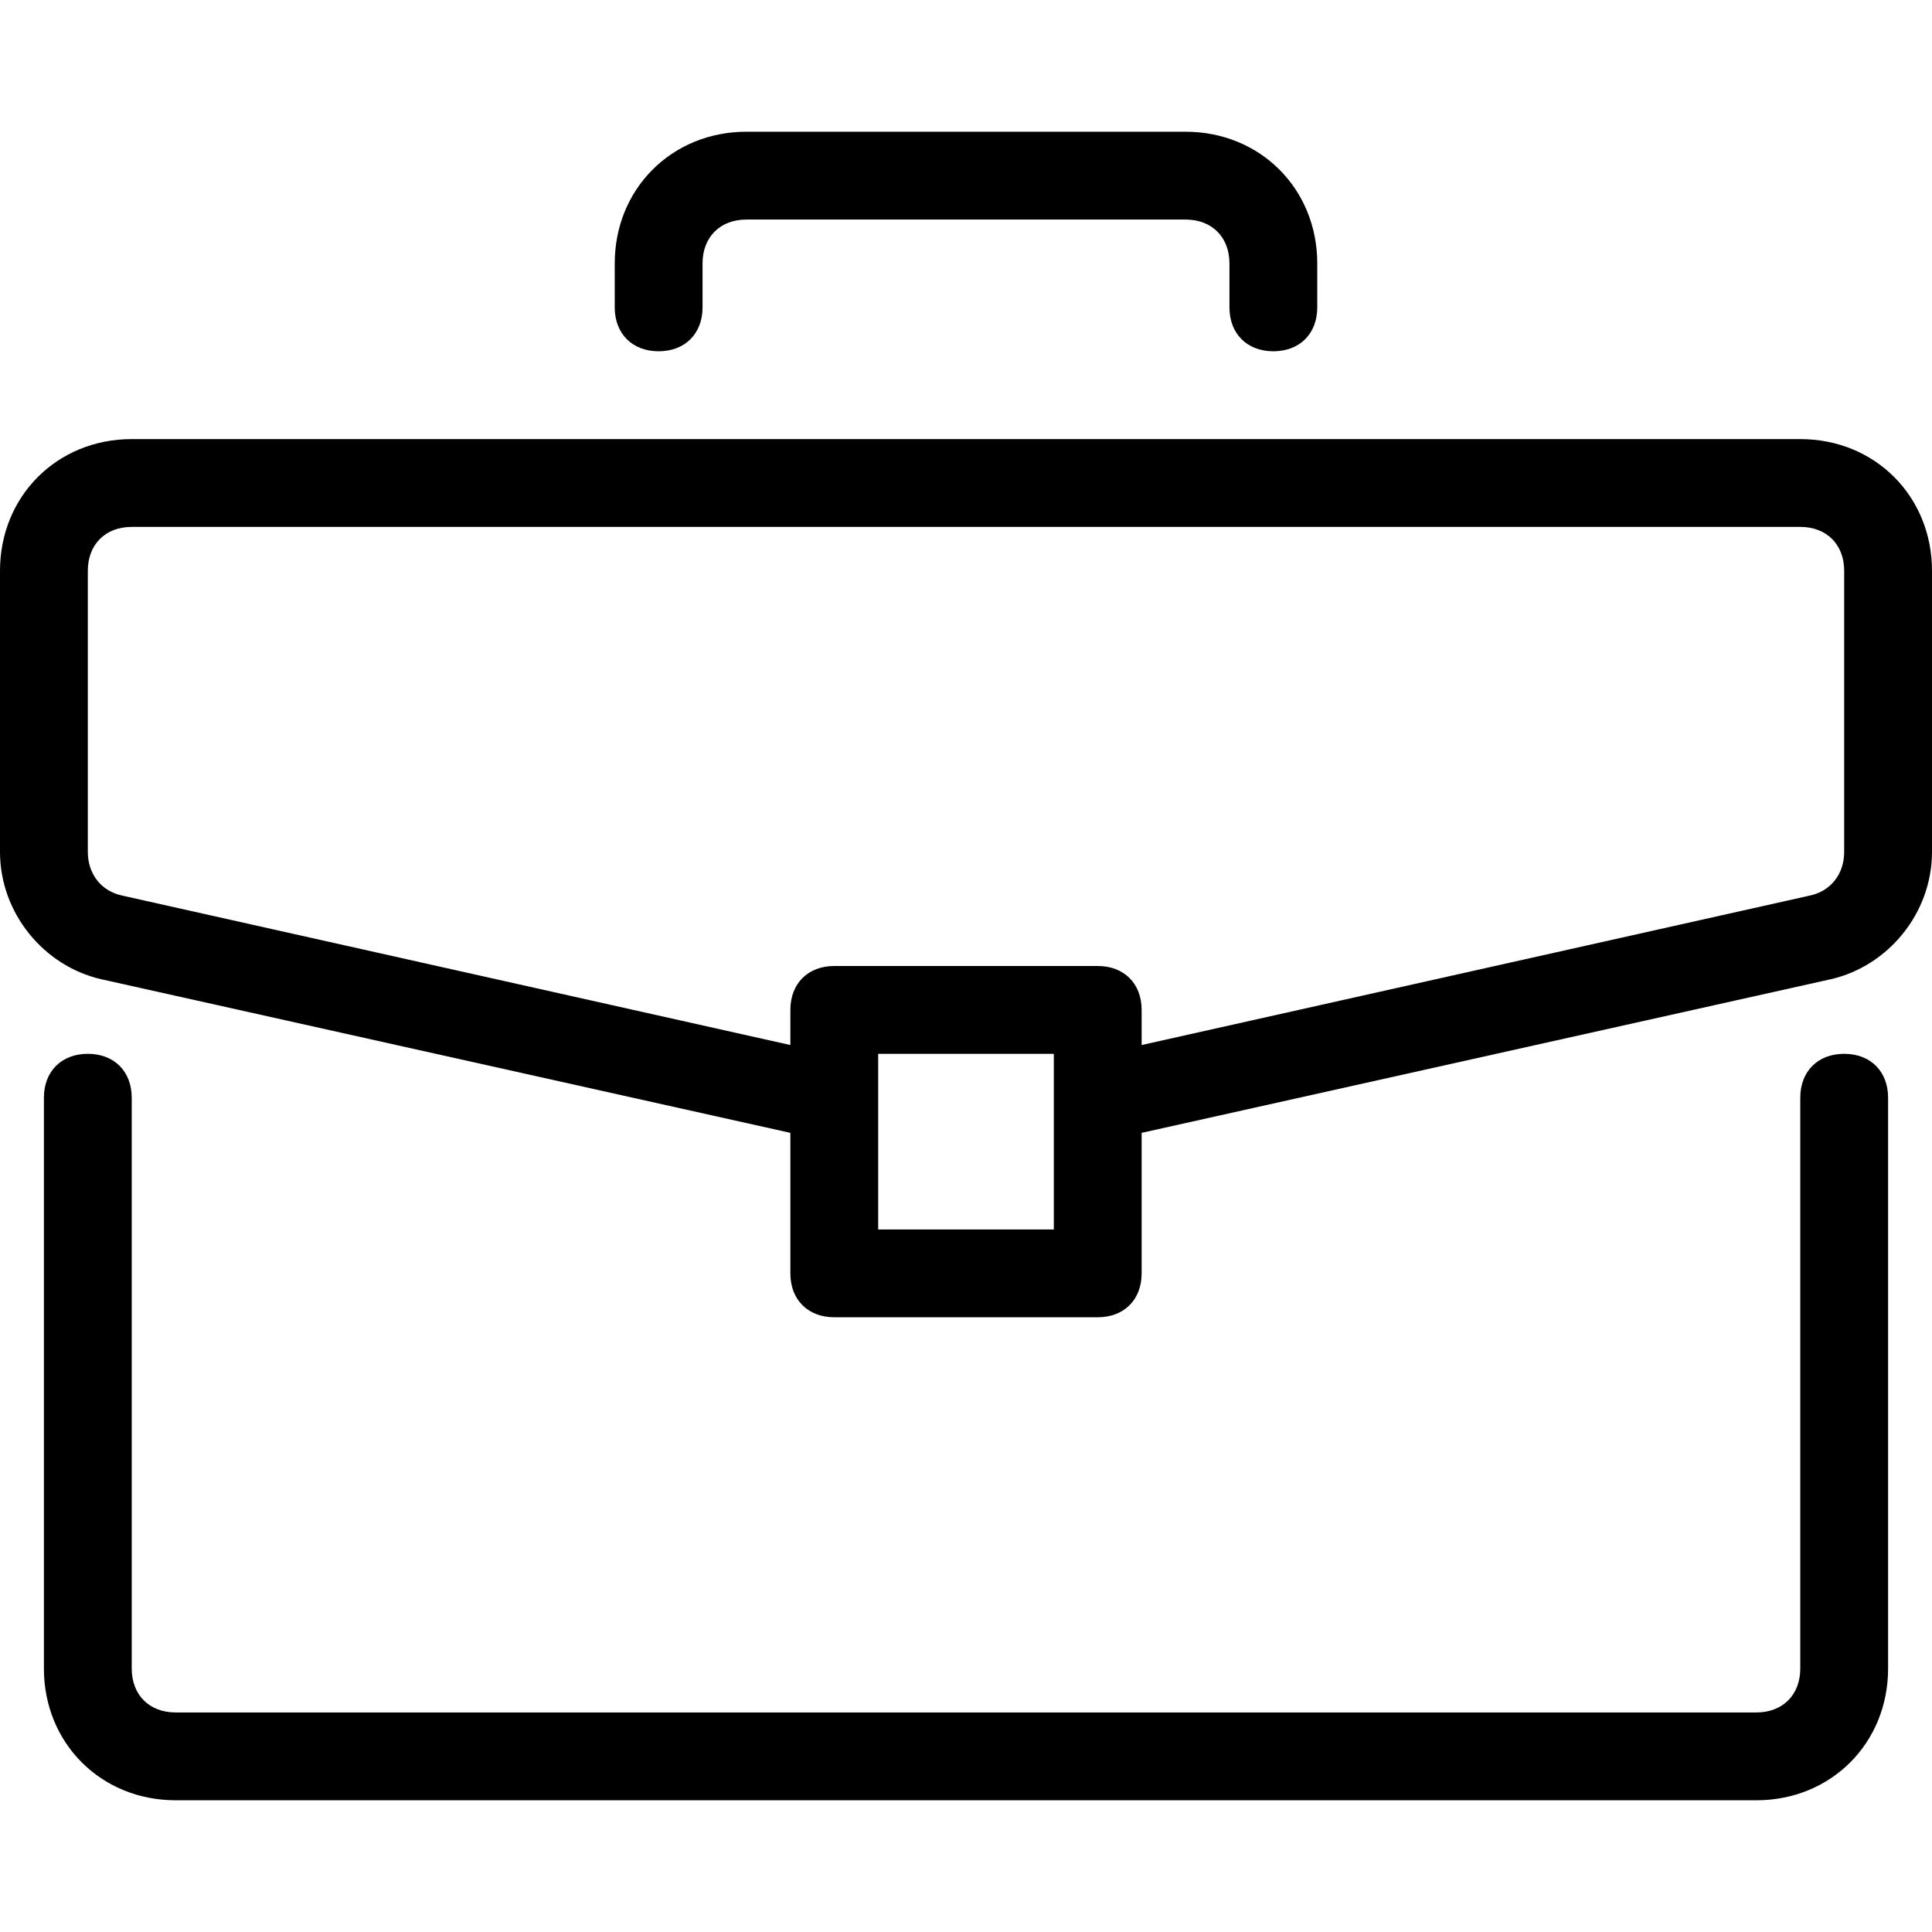
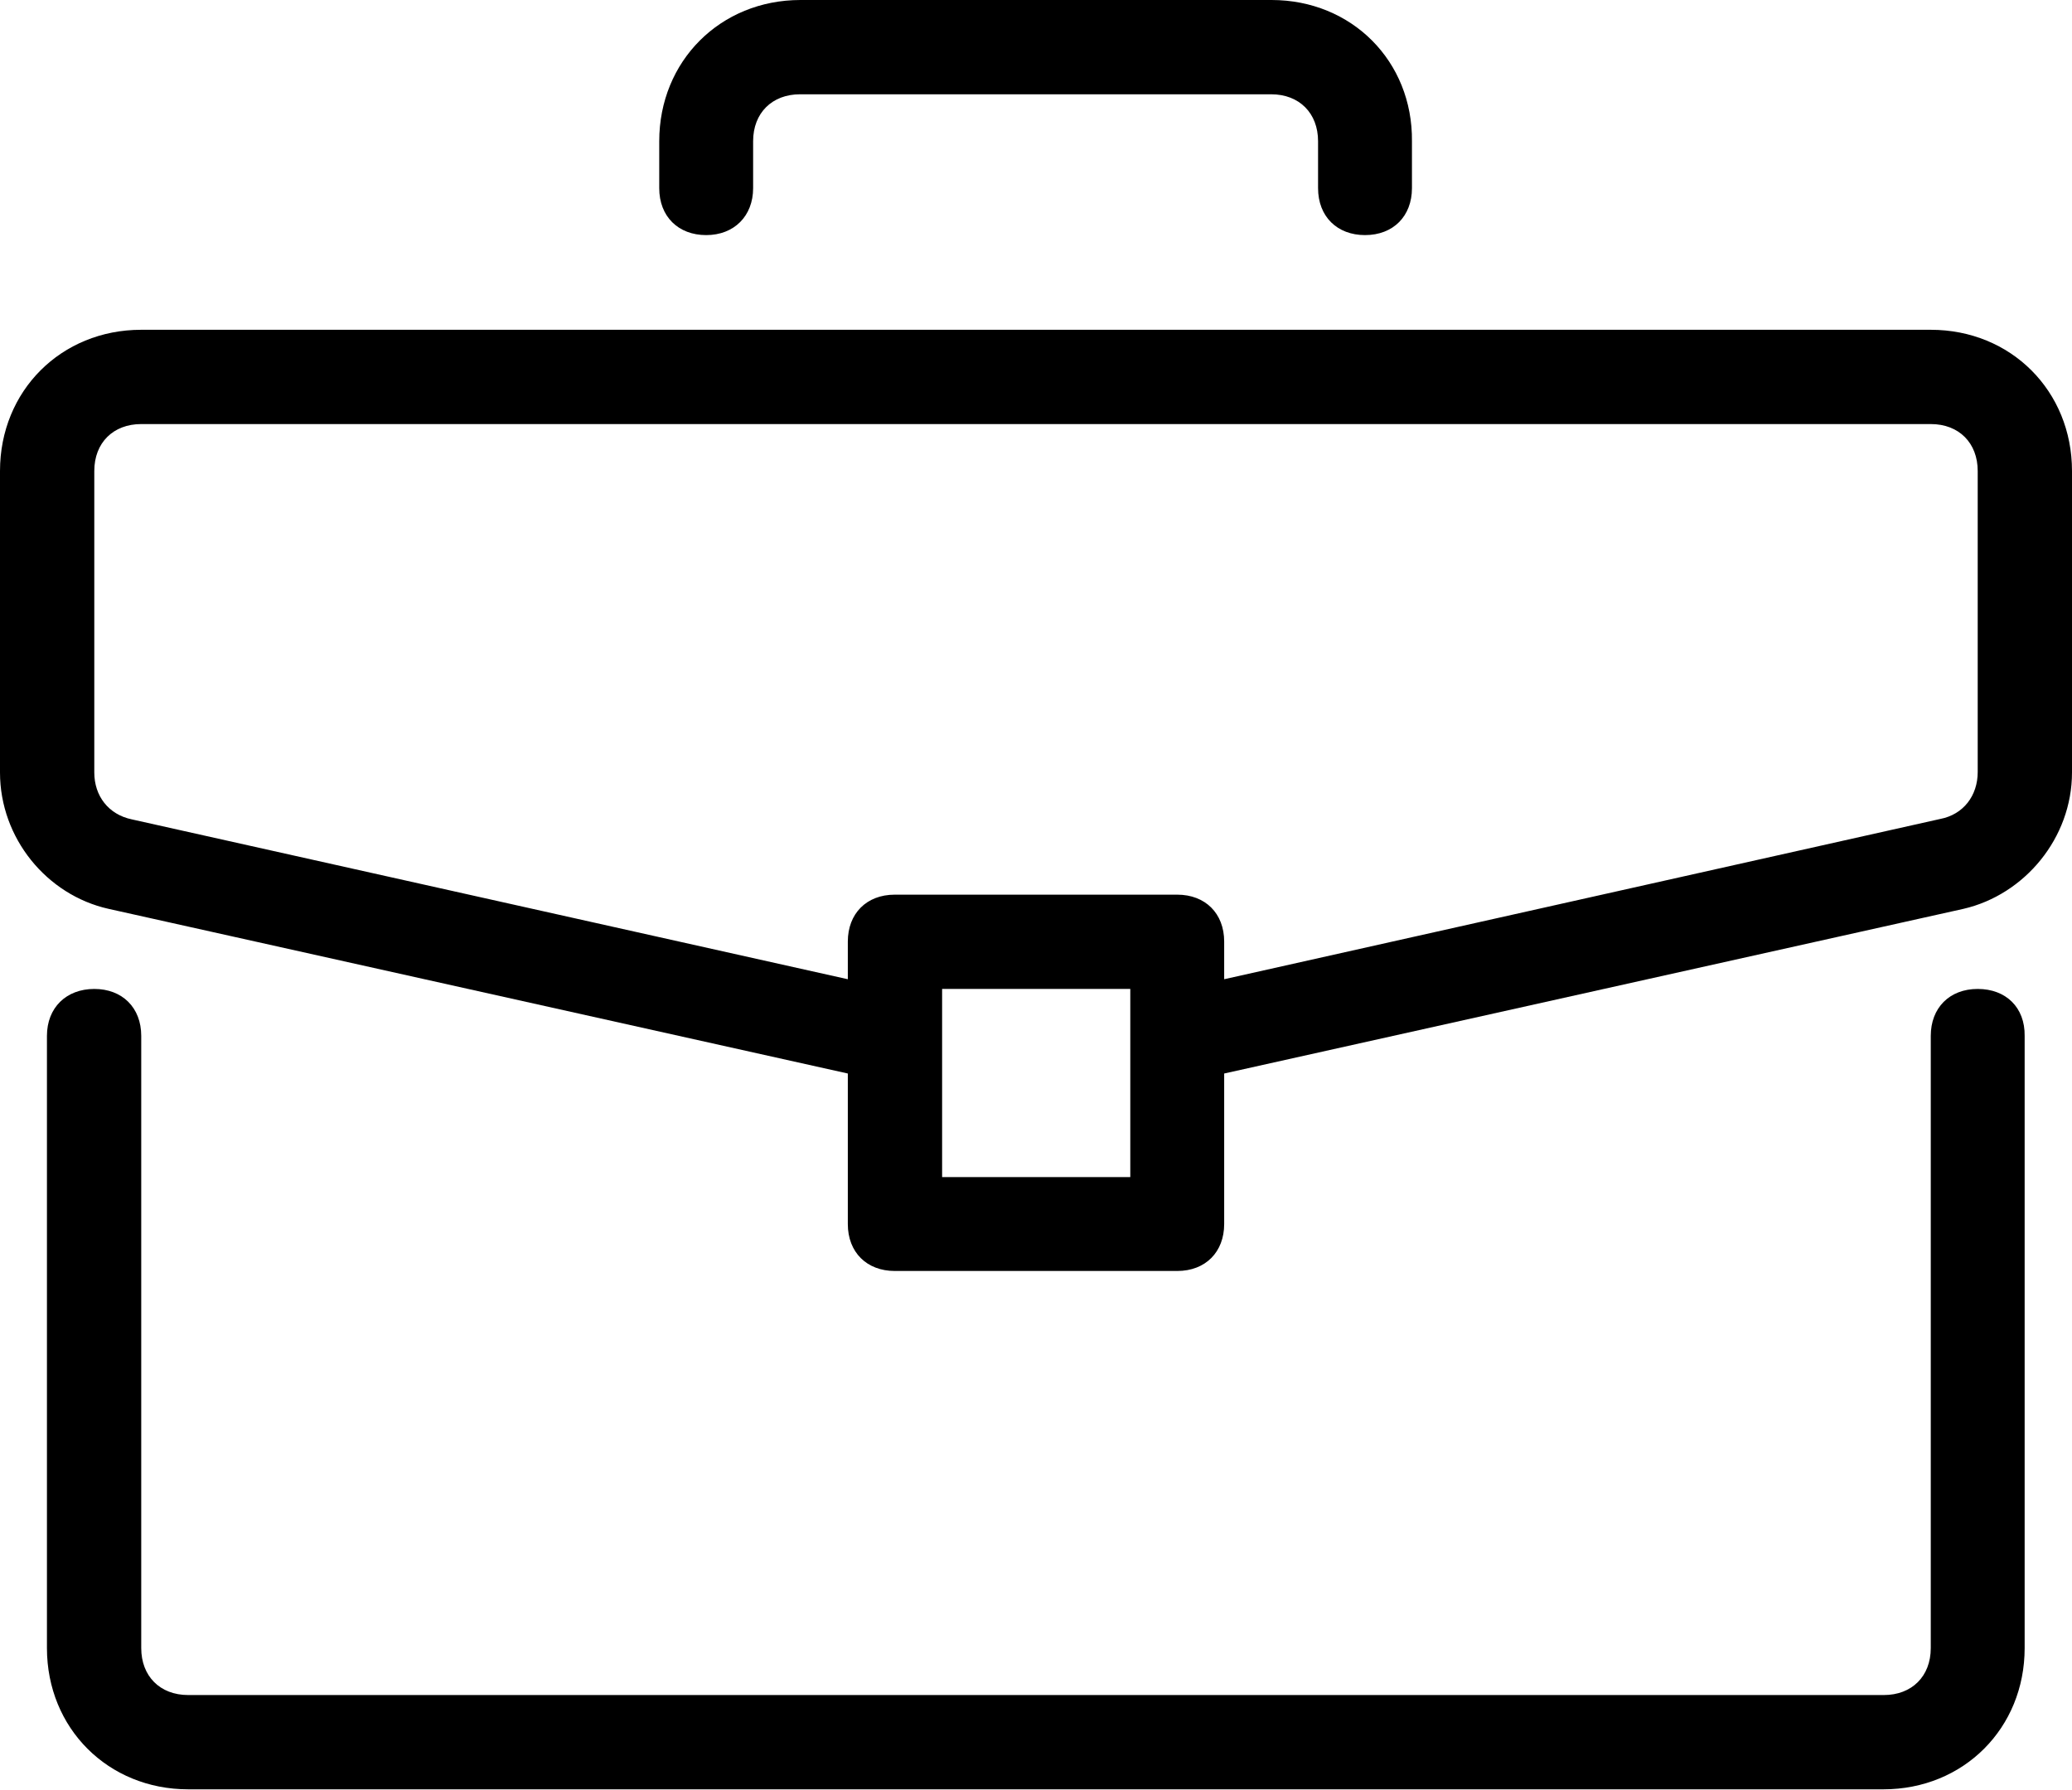
- <svg xmlns="http://www.w3.org/2000/svg" version="1.1" id="Capa_1" x="0px" y="0px" viewBox="0 0 512 512" style="enable-background:new 0 0 512 512;" xml:space="preserve">
+ <svg xmlns="http://www.w3.org/2000/svg" version="1.1" id="Capa_1" x="0px" y="0px" viewBox="0 0 512 442.2" style="enable-background:new 0 0 512 442.2;" xml:space="preserve">
  <g>
    <g>
-       <path d="M488.727,279.273c-6.982,0-11.636,4.655-11.636,11.636v151.273c0,6.982-4.655,11.636-11.636,11.636H46.545    c-6.982,0-11.636-4.655-11.636-11.636V290.909c0-6.982-4.655-11.636-11.636-11.636s-11.636,4.655-11.636,11.636v151.273    c0,19.782,15.127,34.909,34.909,34.909h418.909c19.782,0,34.909-15.127,34.909-34.909V290.909    C500.364,283.927,495.709,279.273,488.727,279.273z" />
+       <path d="M488.7,244.4c-7,0-11.6,4.7-11.6,11.6v151.3c0,7-4.7,11.6-11.6,11.6H46.5c-7,0-11.6-4.7-11.6-11.6V256    c0-7-4.7-11.6-11.6-11.6S11.6,249,11.6,256v151.3c0,19.8,15.1,34.9,34.9,34.9h418.9c19.8,0,34.9-15.1,34.9-34.9V256    C500.4,249,495.7,244.4,488.7,244.4z" />
    </g>
  </g>
  <g>
    <g>
-       <path d="M477.091,116.364H34.909C15.127,116.364,0,131.491,0,151.273v74.473C0,242.036,11.636,256,26.764,259.491l182.691,40.727    v37.236c0,6.982,4.655,11.636,11.636,11.636h69.818c6.982,0,11.636-4.655,11.636-11.636v-37.236l182.691-40.727    C500.364,256,512,242.036,512,225.745v-74.473C512,131.491,496.873,116.364,477.091,116.364z M279.273,325.818h-46.545v-46.545    h46.545V325.818z M488.727,225.745c0,5.818-3.491,10.473-9.309,11.636l-176.873,39.564v-9.309c0-6.982-4.655-11.636-11.636-11.636    h-69.818c-6.982,0-11.636,4.655-11.636,11.636v9.309L32.582,237.382c-5.818-1.164-9.309-5.818-9.309-11.636v-74.473    c0-6.982,4.655-11.636,11.636-11.636h442.182c6.982,0,11.636,4.655,11.636,11.636V225.745z" />
+       <path d="M477.1,81.5H34.9C15.1,81.5,0,96.6,0,116.4v74.5c0,16.3,11.6,30.3,26.8,33.7l182.7,40.7v37.2c0,7,4.7,11.6,11.6,11.6h69.8    c7,0,11.6-4.7,11.6-11.6v-37.2l182.7-40.7c15.1-3.5,26.8-17.5,26.8-33.7v-74.5C512,96.6,496.9,81.5,477.1,81.5z M279.3,290.9    h-46.5v-46.5h46.5V290.9z M488.7,190.8c0,5.8-3.5,10.5-9.3,11.6L302.5,242v-9.3c0-7-4.7-11.6-11.6-11.6h-69.8    c-7,0-11.6,4.7-11.6,11.6v9.3L32.6,202.5c-5.8-1.2-9.3-5.8-9.3-11.6v-74.5c0-7,4.7-11.6,11.6-11.6h442.2c7,0,11.6,4.7,11.6,11.6    V190.8z" />
    </g>
  </g>
  <g>
    <g>
-       <path d="M314.182,34.909H197.818c-19.782,0-34.909,15.127-34.909,34.909v11.636c0,6.982,4.655,11.636,11.636,11.636    s11.636-4.655,11.636-11.636V69.818c0-6.982,4.655-11.636,11.636-11.636h116.364c6.982,0,11.636,4.655,11.636,11.636v11.636    c0,6.982,4.655,11.636,11.636,11.636c6.982,0,11.636-4.655,11.636-11.636V69.818C349.091,50.036,333.964,34.909,314.182,34.909z" />
+       <path d="M314.2,0H197.8c-19.8,0-34.9,15.1-34.9,34.9v11.6c0,7,4.7,11.6,11.6,11.6s11.6-4.7,11.6-11.6V34.9c0-7,4.7-11.6,11.6-11.6    h116.4c7,0,11.6,4.7,11.6,11.6v11.6c0,7,4.7,11.6,11.6,11.6c7,0,11.6-4.7,11.6-11.6V34.9C349.1,15.1,334,0,314.2,0z" />
    </g>
  </g>
-   <g>
- </g>
-   <g>
- </g>
-   <g>
- </g>
-   <g>
- </g>
-   <g>
- </g>
-   <g>
- </g>
-   <g>
- </g>
-   <g>
- </g>
-   <g>
- </g>
-   <g>
- </g>
-   <g>
- </g>
-   <g>
- </g>
-   <g>
- </g>
-   <g>
- </g>
-   <g>
- </g>
</svg>
